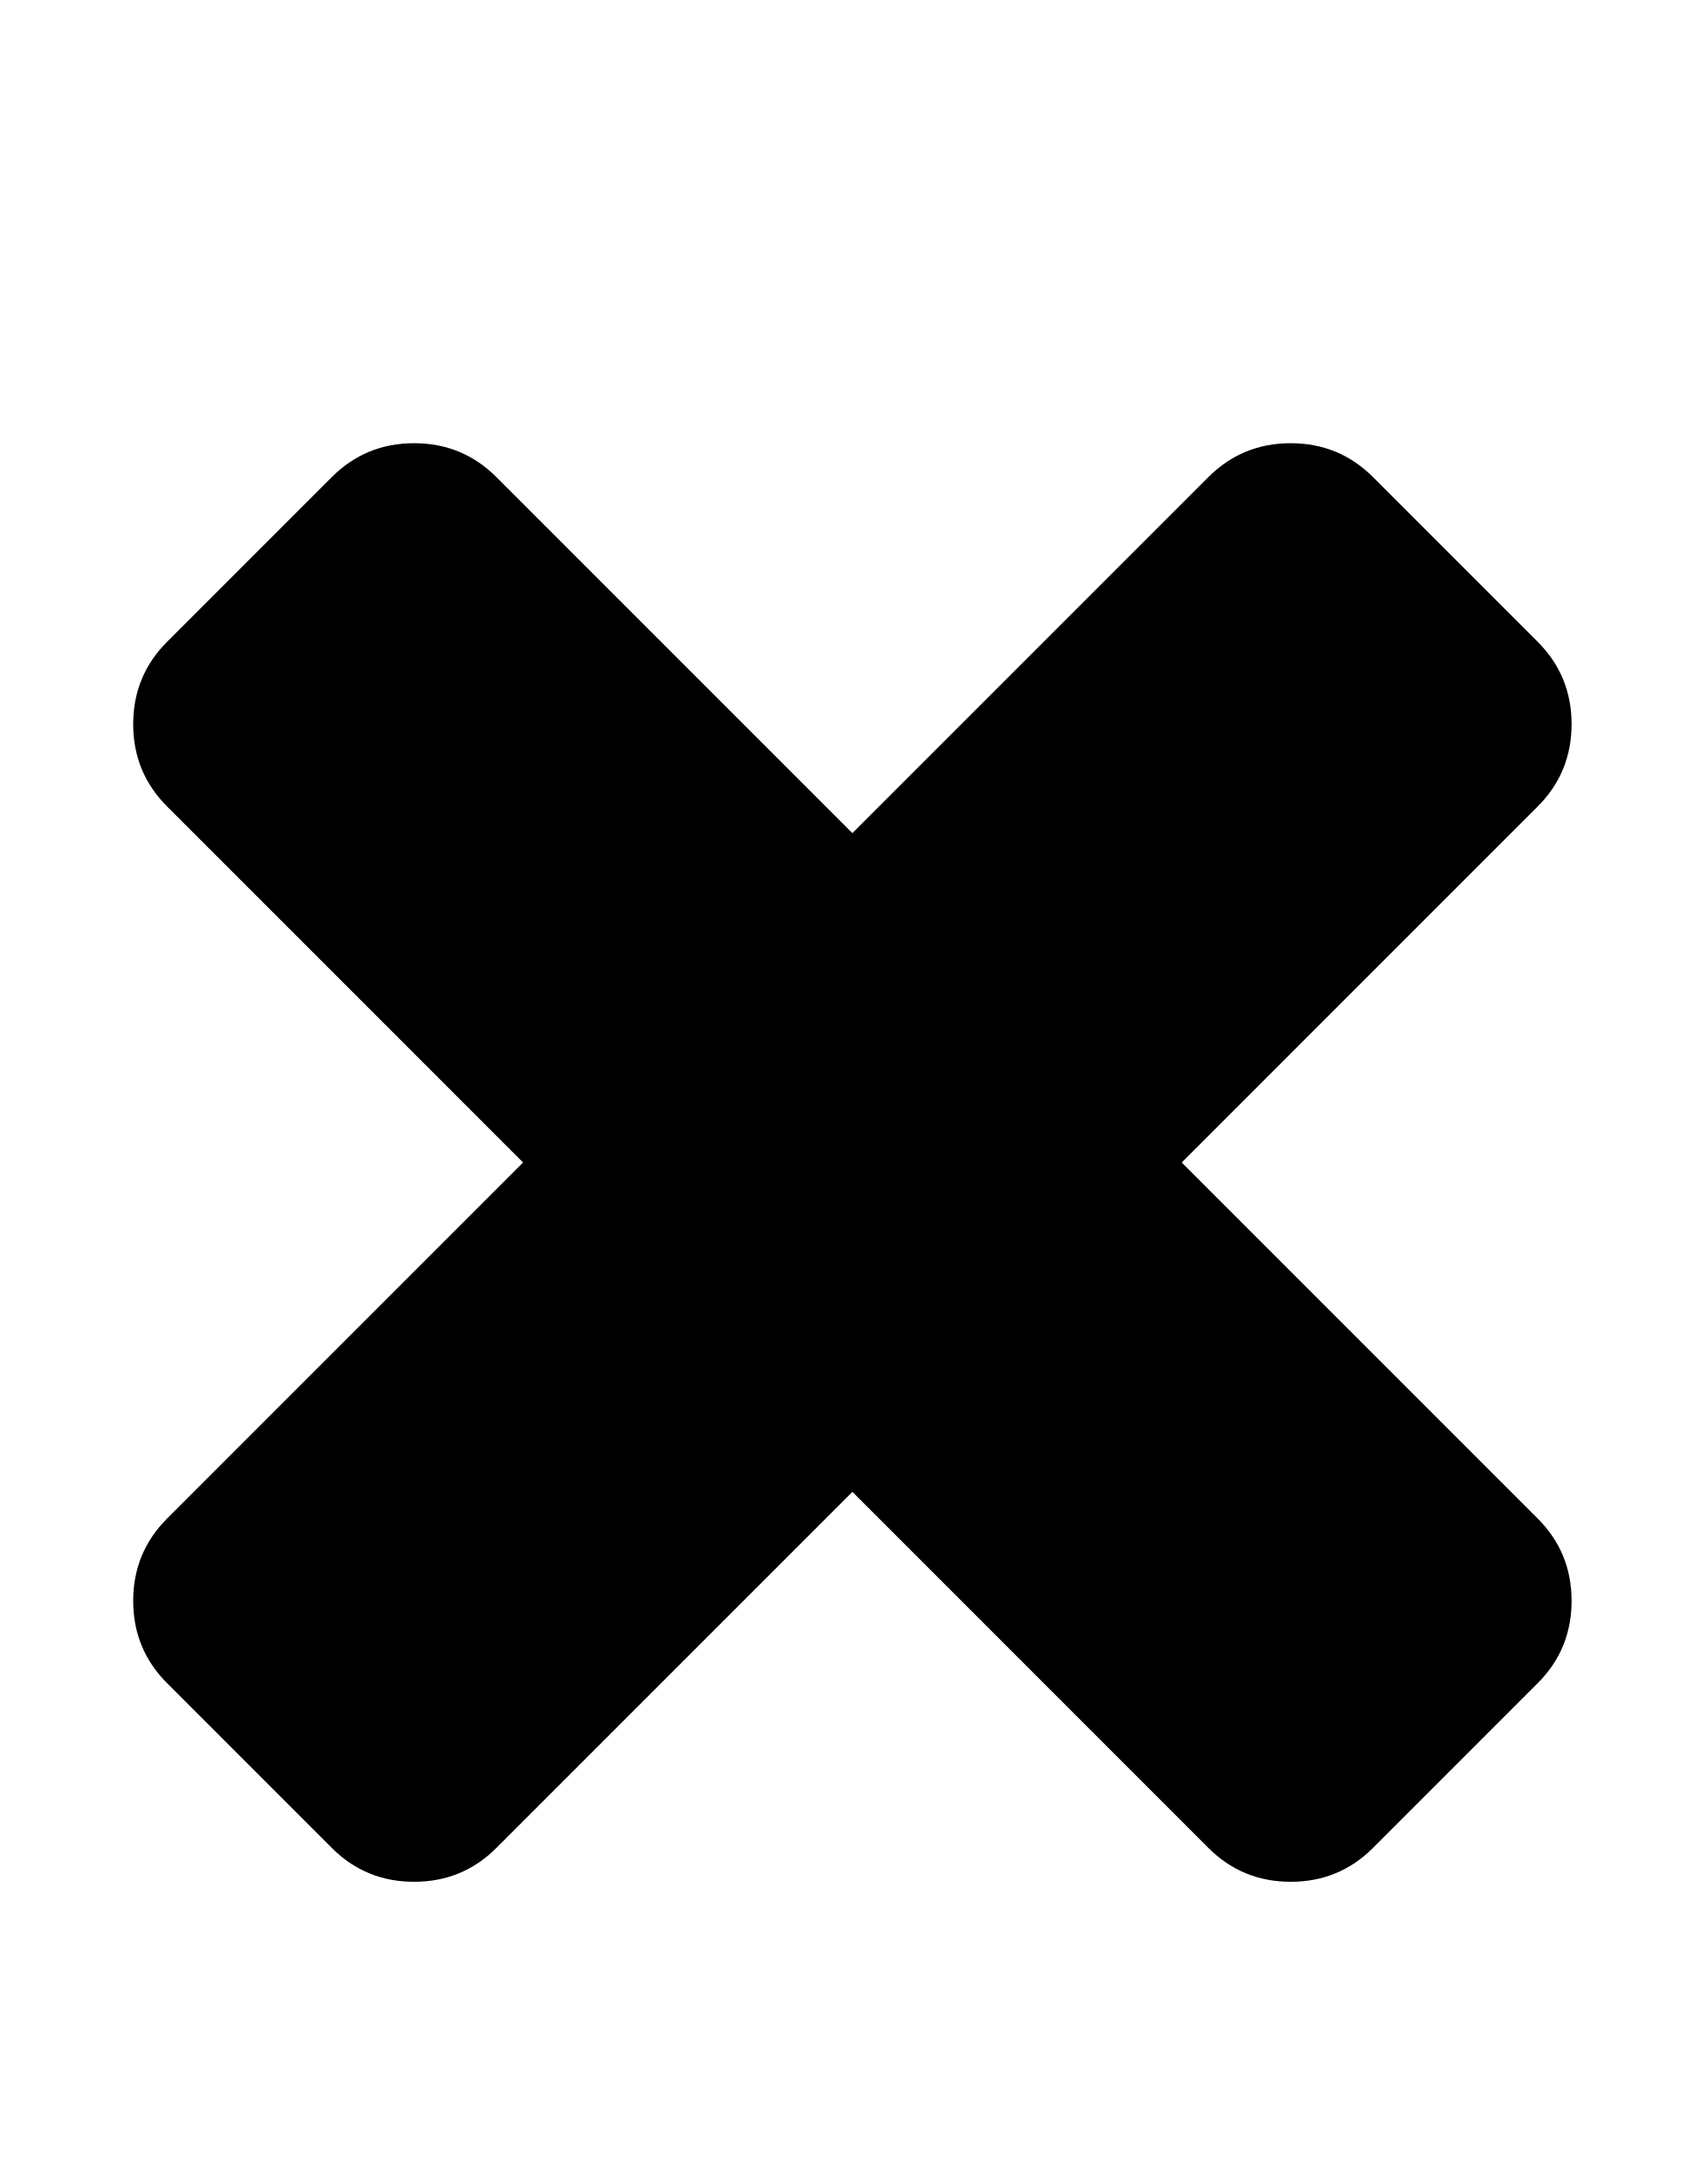
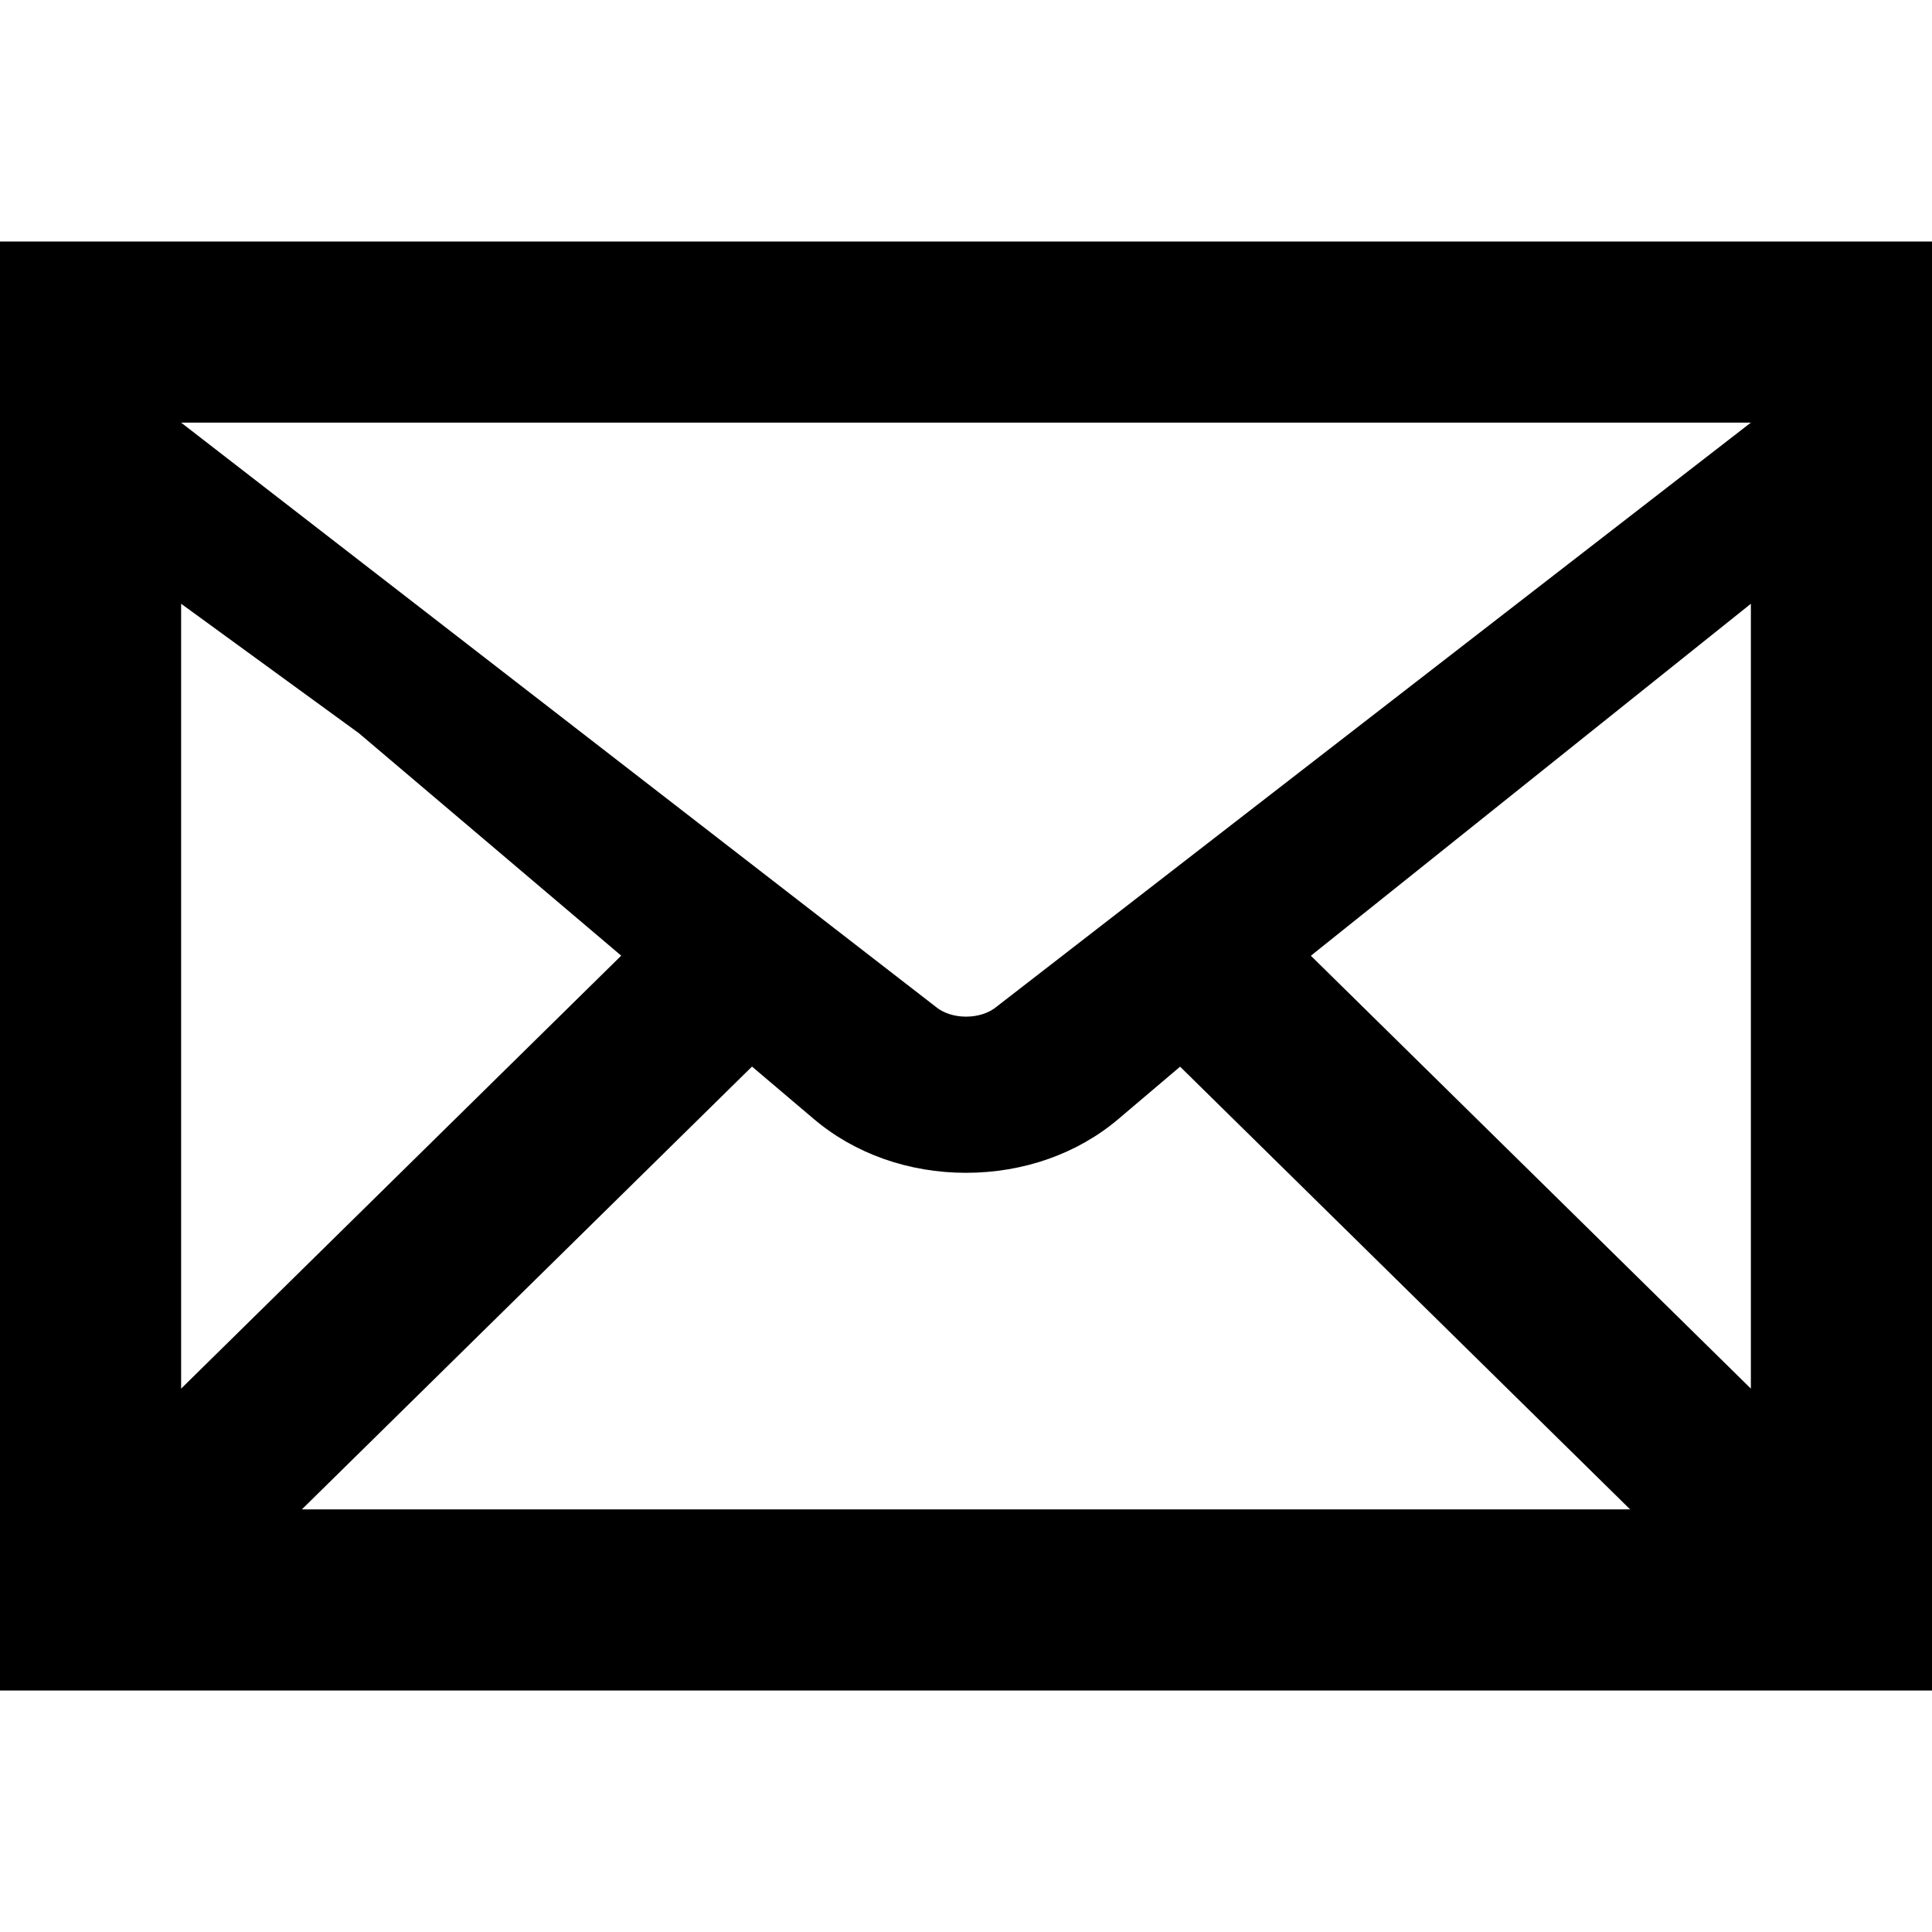
- <svg xmlns="http://www.w3.org/2000/svg" version="1.1" width="403" height="512" viewBox="0 0 403 512">
-   <g>
- </g>
-   <path d="M370.857 377.714q0 11.428-8 19.428l-38.857 38.857q-8 8-19.428 8t-19.428-8l-84-84-84 84q-8 8-19.428 8t-19.428-8l-38.857-38.857q-8-8-8-19.428t8-19.428l84-84-84-84q-8-8-8-19.428t8-19.428l38.857-38.857q8-8 19.428-8t19.428 8l84 84 84-84q8-8 19.428-8t19.428 8l38.857 38.857q8 8 8 19.428t-8 19.428l-84 84 84 84q8 8 8 19.428z" fill="#000000" />
+ <svg xmlns="http://www.w3.org/2000/svg" height="800px" width="800px" version="1.1" id="_x32_" viewBox="0 0 512 512" xml:space="preserve">
+   <path class="st0" d="M0,64v384h512V64H0z M264.132,266.765c-1.996,1.688-4.95,2.657-8.1,2.657c-3.153,0-6.098-0.964-8.083-2.642   L48,112h416L264.132,266.765z M95.11,194.306l69.518,58.954L48,368V160L95.11,194.306z M199.288,282.652l16.35,13.866   c10.836,9.215,25.169,14.288,40.361,14.288c15.236,0,29.588-5.071,40.418-14.282l16.321-13.846L432,400H80L199.288,282.652z    M347.394,253.282L464,160v208L347.394,253.282z" />
</svg>
